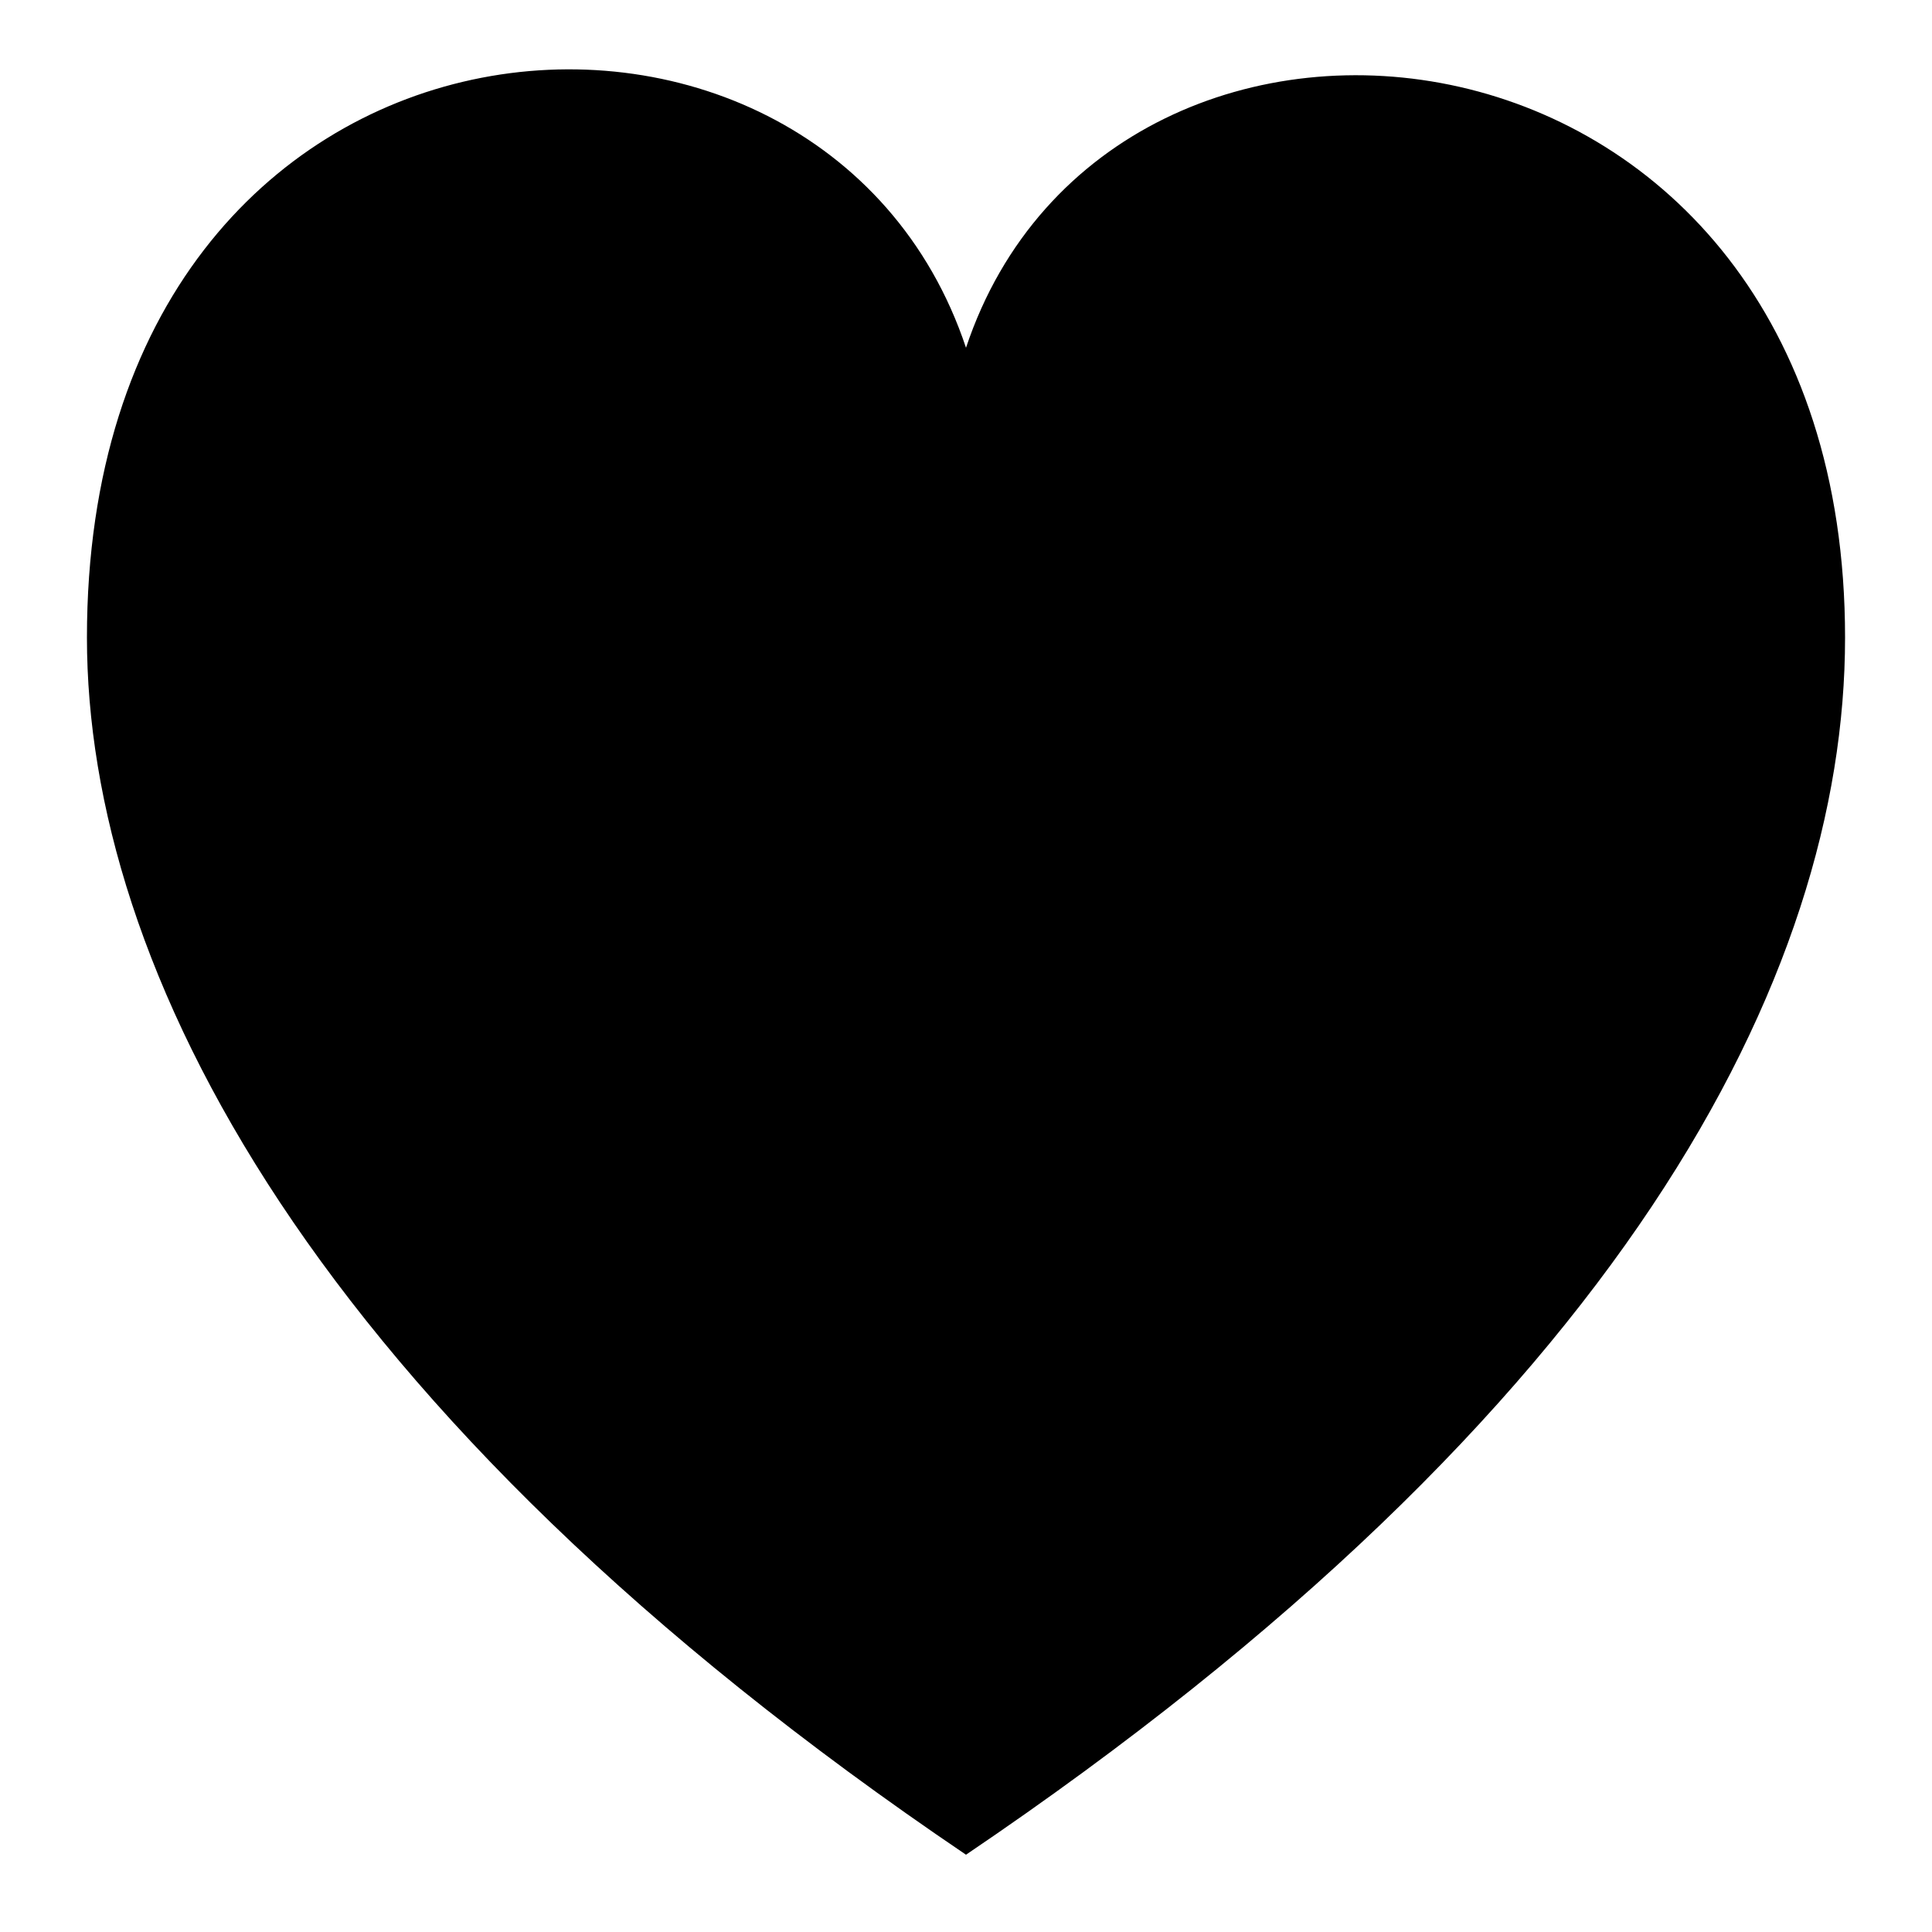
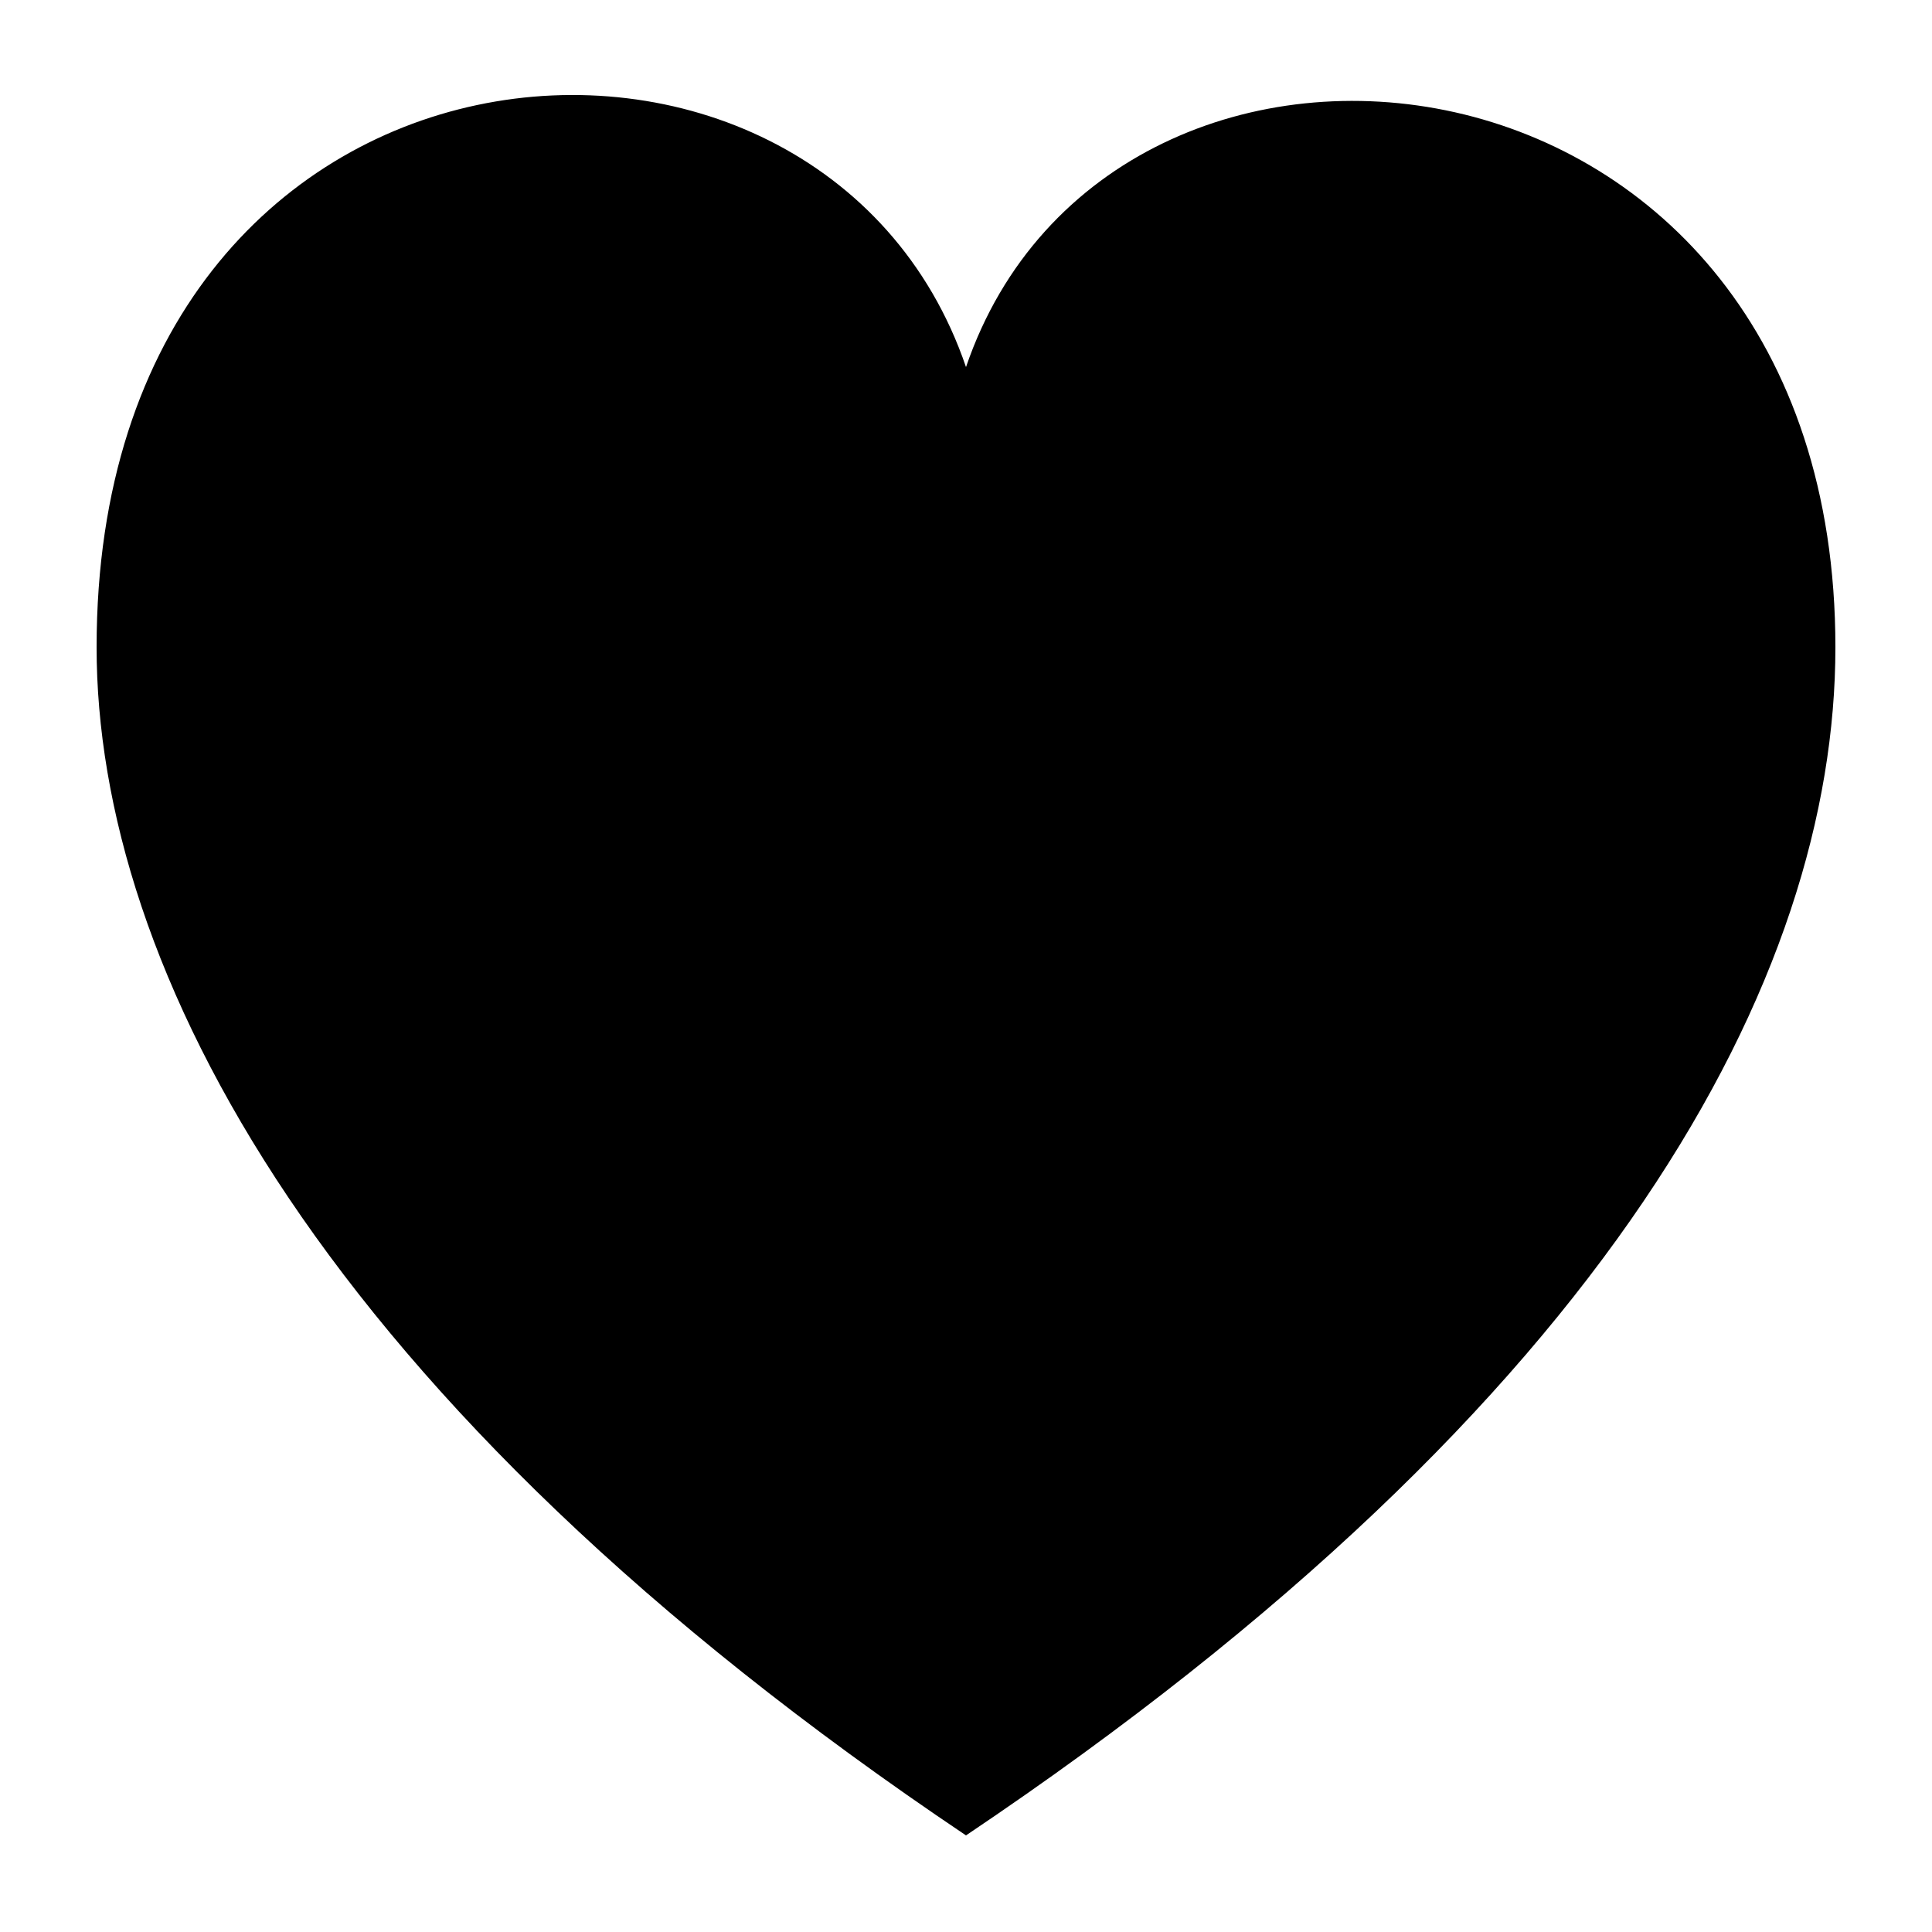
<svg xmlns="http://www.w3.org/2000/svg" version="1.1" id="레이어_1" x="0px" y="0px" viewBox="0 0 20 20" style="enable-background:new 0 0 20 20;" xml:space="preserve">
-   <path d="M10,3.6c-1.5-4.5-9.1-3.9-9.1,3c0,3.4,2.3,8,9.1,12.6c6.8-4.6,9.1-9.1,9.1-12.6C19.1-0.1,11.5-0.9,10,3.6z" />
+   <path d="M10,3.8C8.5-0.6,1,0,1,6.7C1,10,3.3,14.5,10,19c6.7-4.5,9-8.9,9-12.3C19,0.2,11.5-0.6,10,3.8z" />
</svg>
